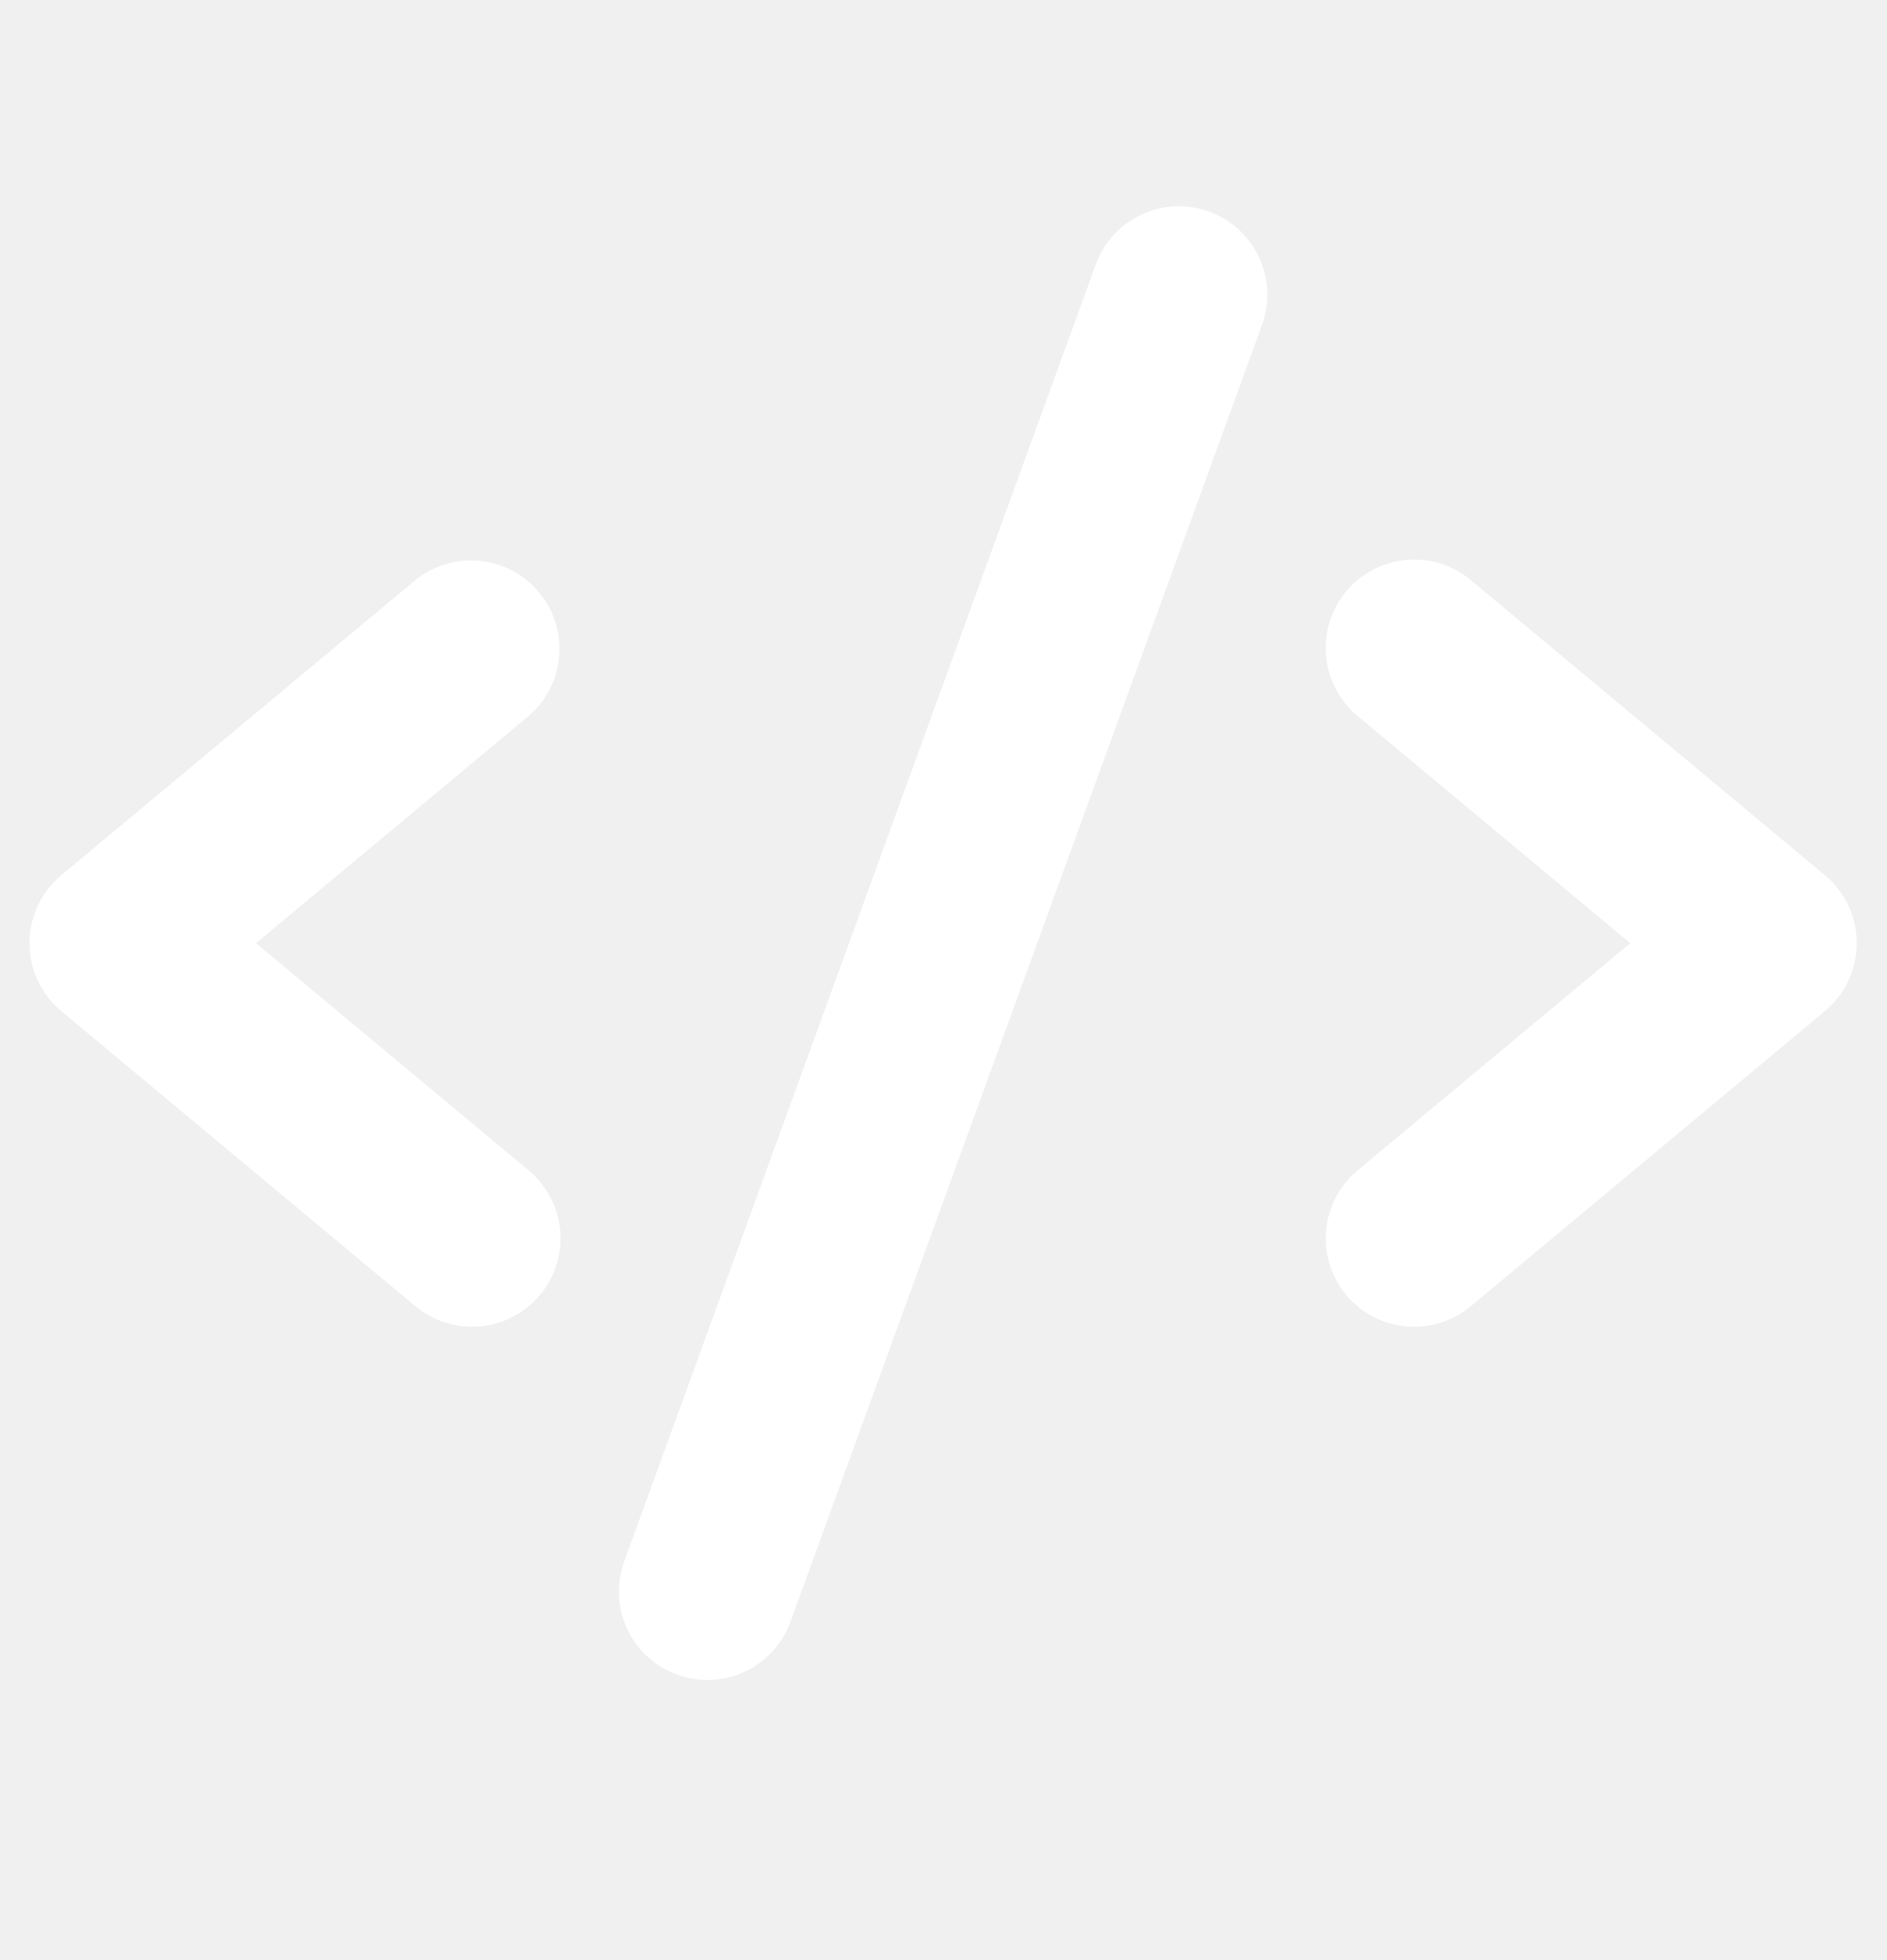
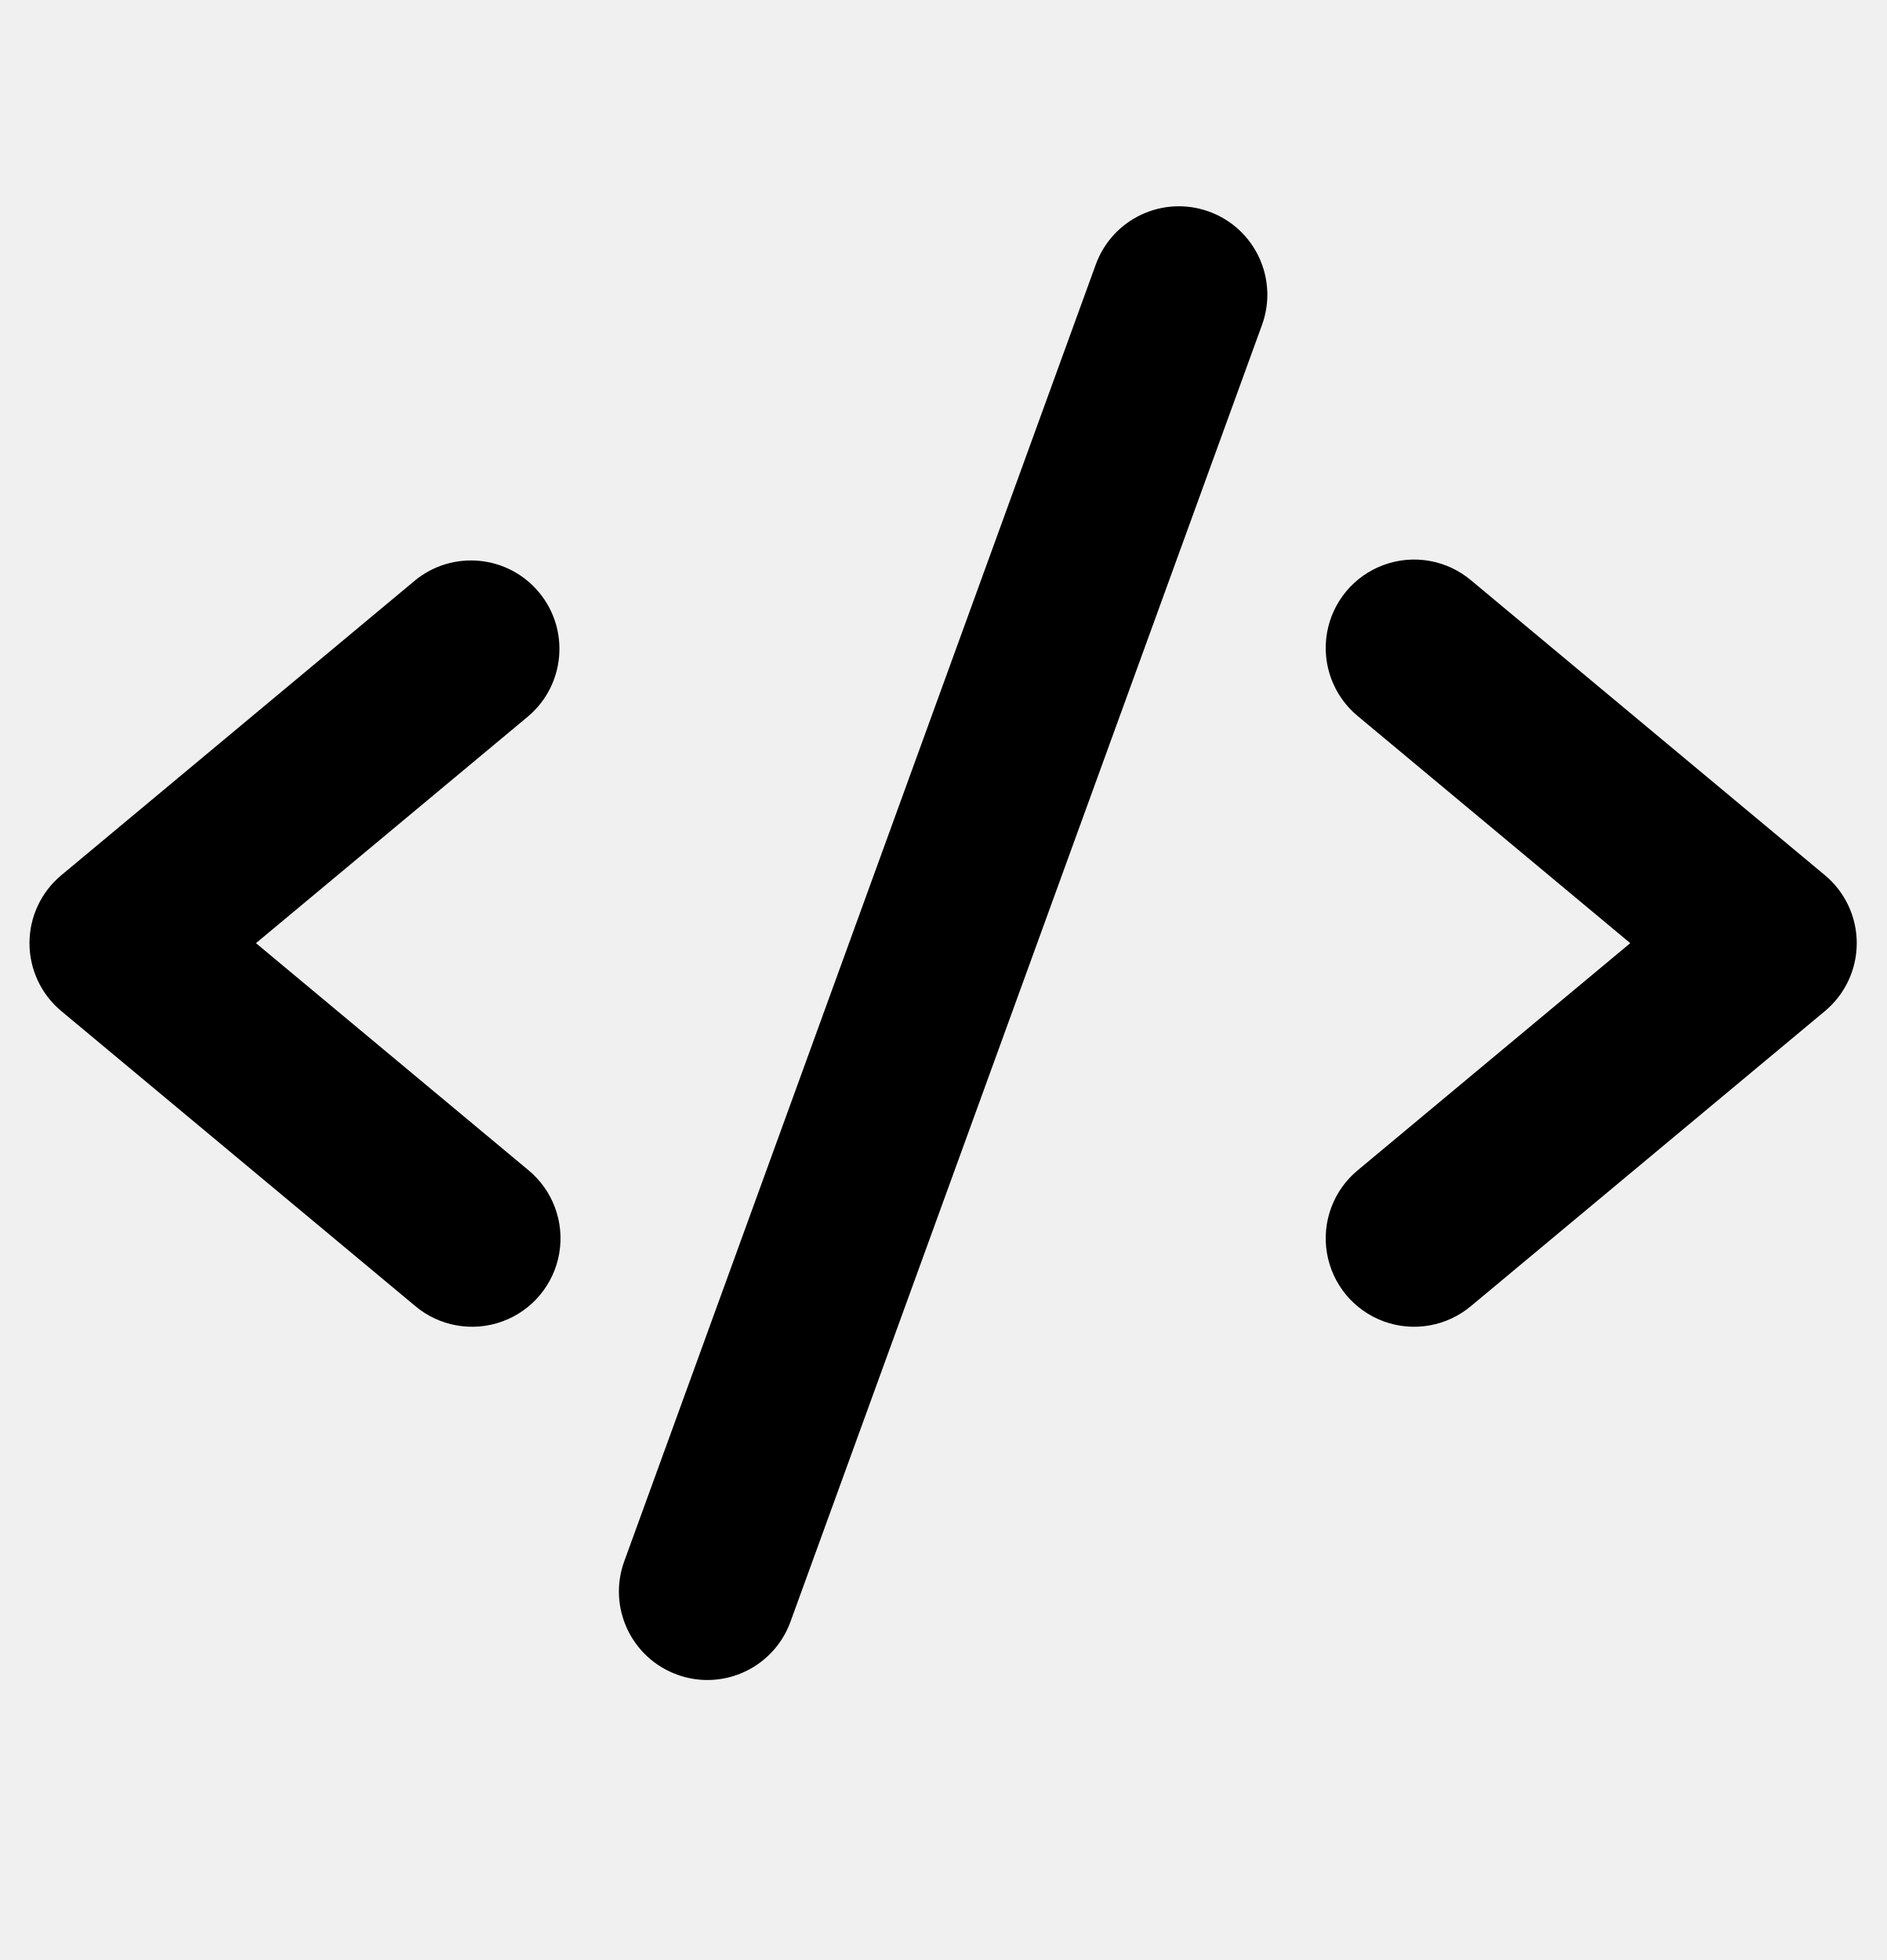
- <svg xmlns="http://www.w3.org/2000/svg" viewBox="0 0 256 266" fill="#fff">
+ <svg xmlns="http://www.w3.org/2000/svg" viewBox="0 0 256 266" fill="currentColor">
  <path d="M71.68,97.22,34.74,128l36.94,30.78a12,12,0,1,1-15.36,18.44l-48-40a12,12,0,0,1,0-18.44l48-40A12,12,0,0,1,71.68,97.22Zm176,21.56-48-40a12,12,0,1,0-15.36,18.44L221.26,128l-36.94,30.78a12,12,0,1,0,15.36,18.44l48-40a12,12,0,0,0,0-18.44ZM164.1,28.72a12,12,0,0,0-15.38,7.18l-64,176a12,12,0,0,0,7.18,15.37A11.79,11.79,0,0,0,96,228a12,12,0,0,0,11.28-7.9l64-176A12,12,0,0,0,164.1,28.72Z" />
</svg>
